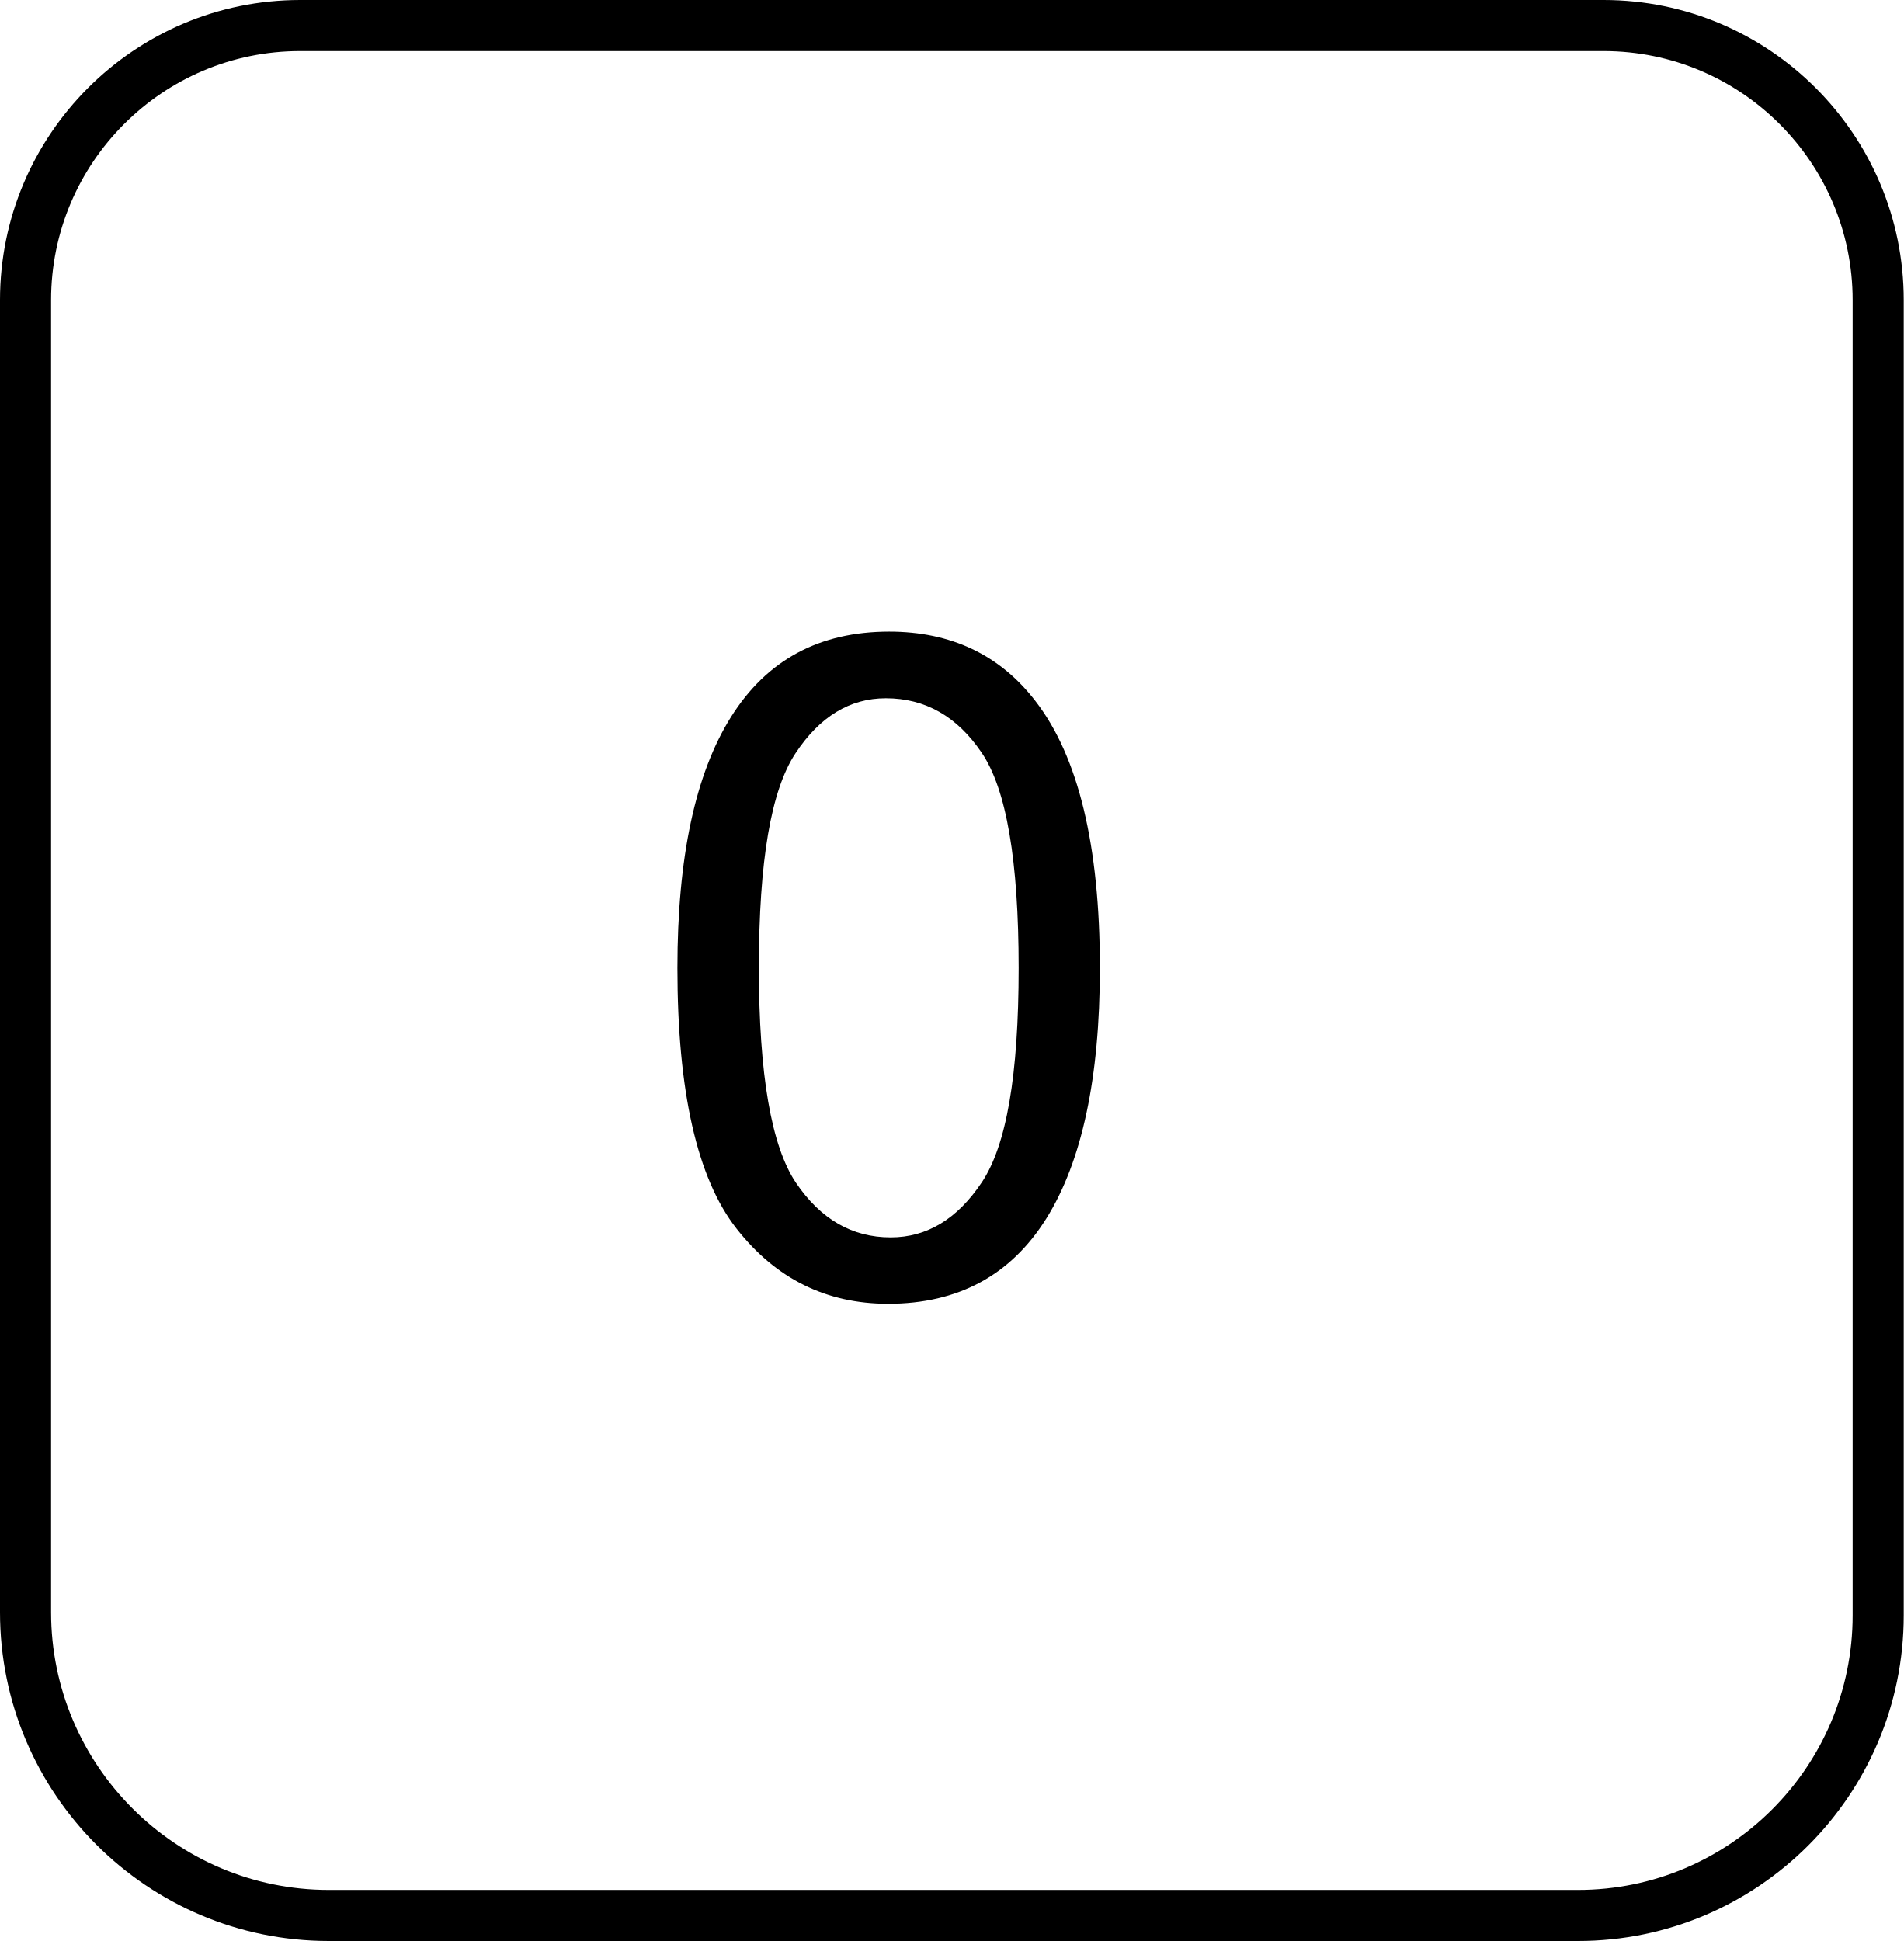
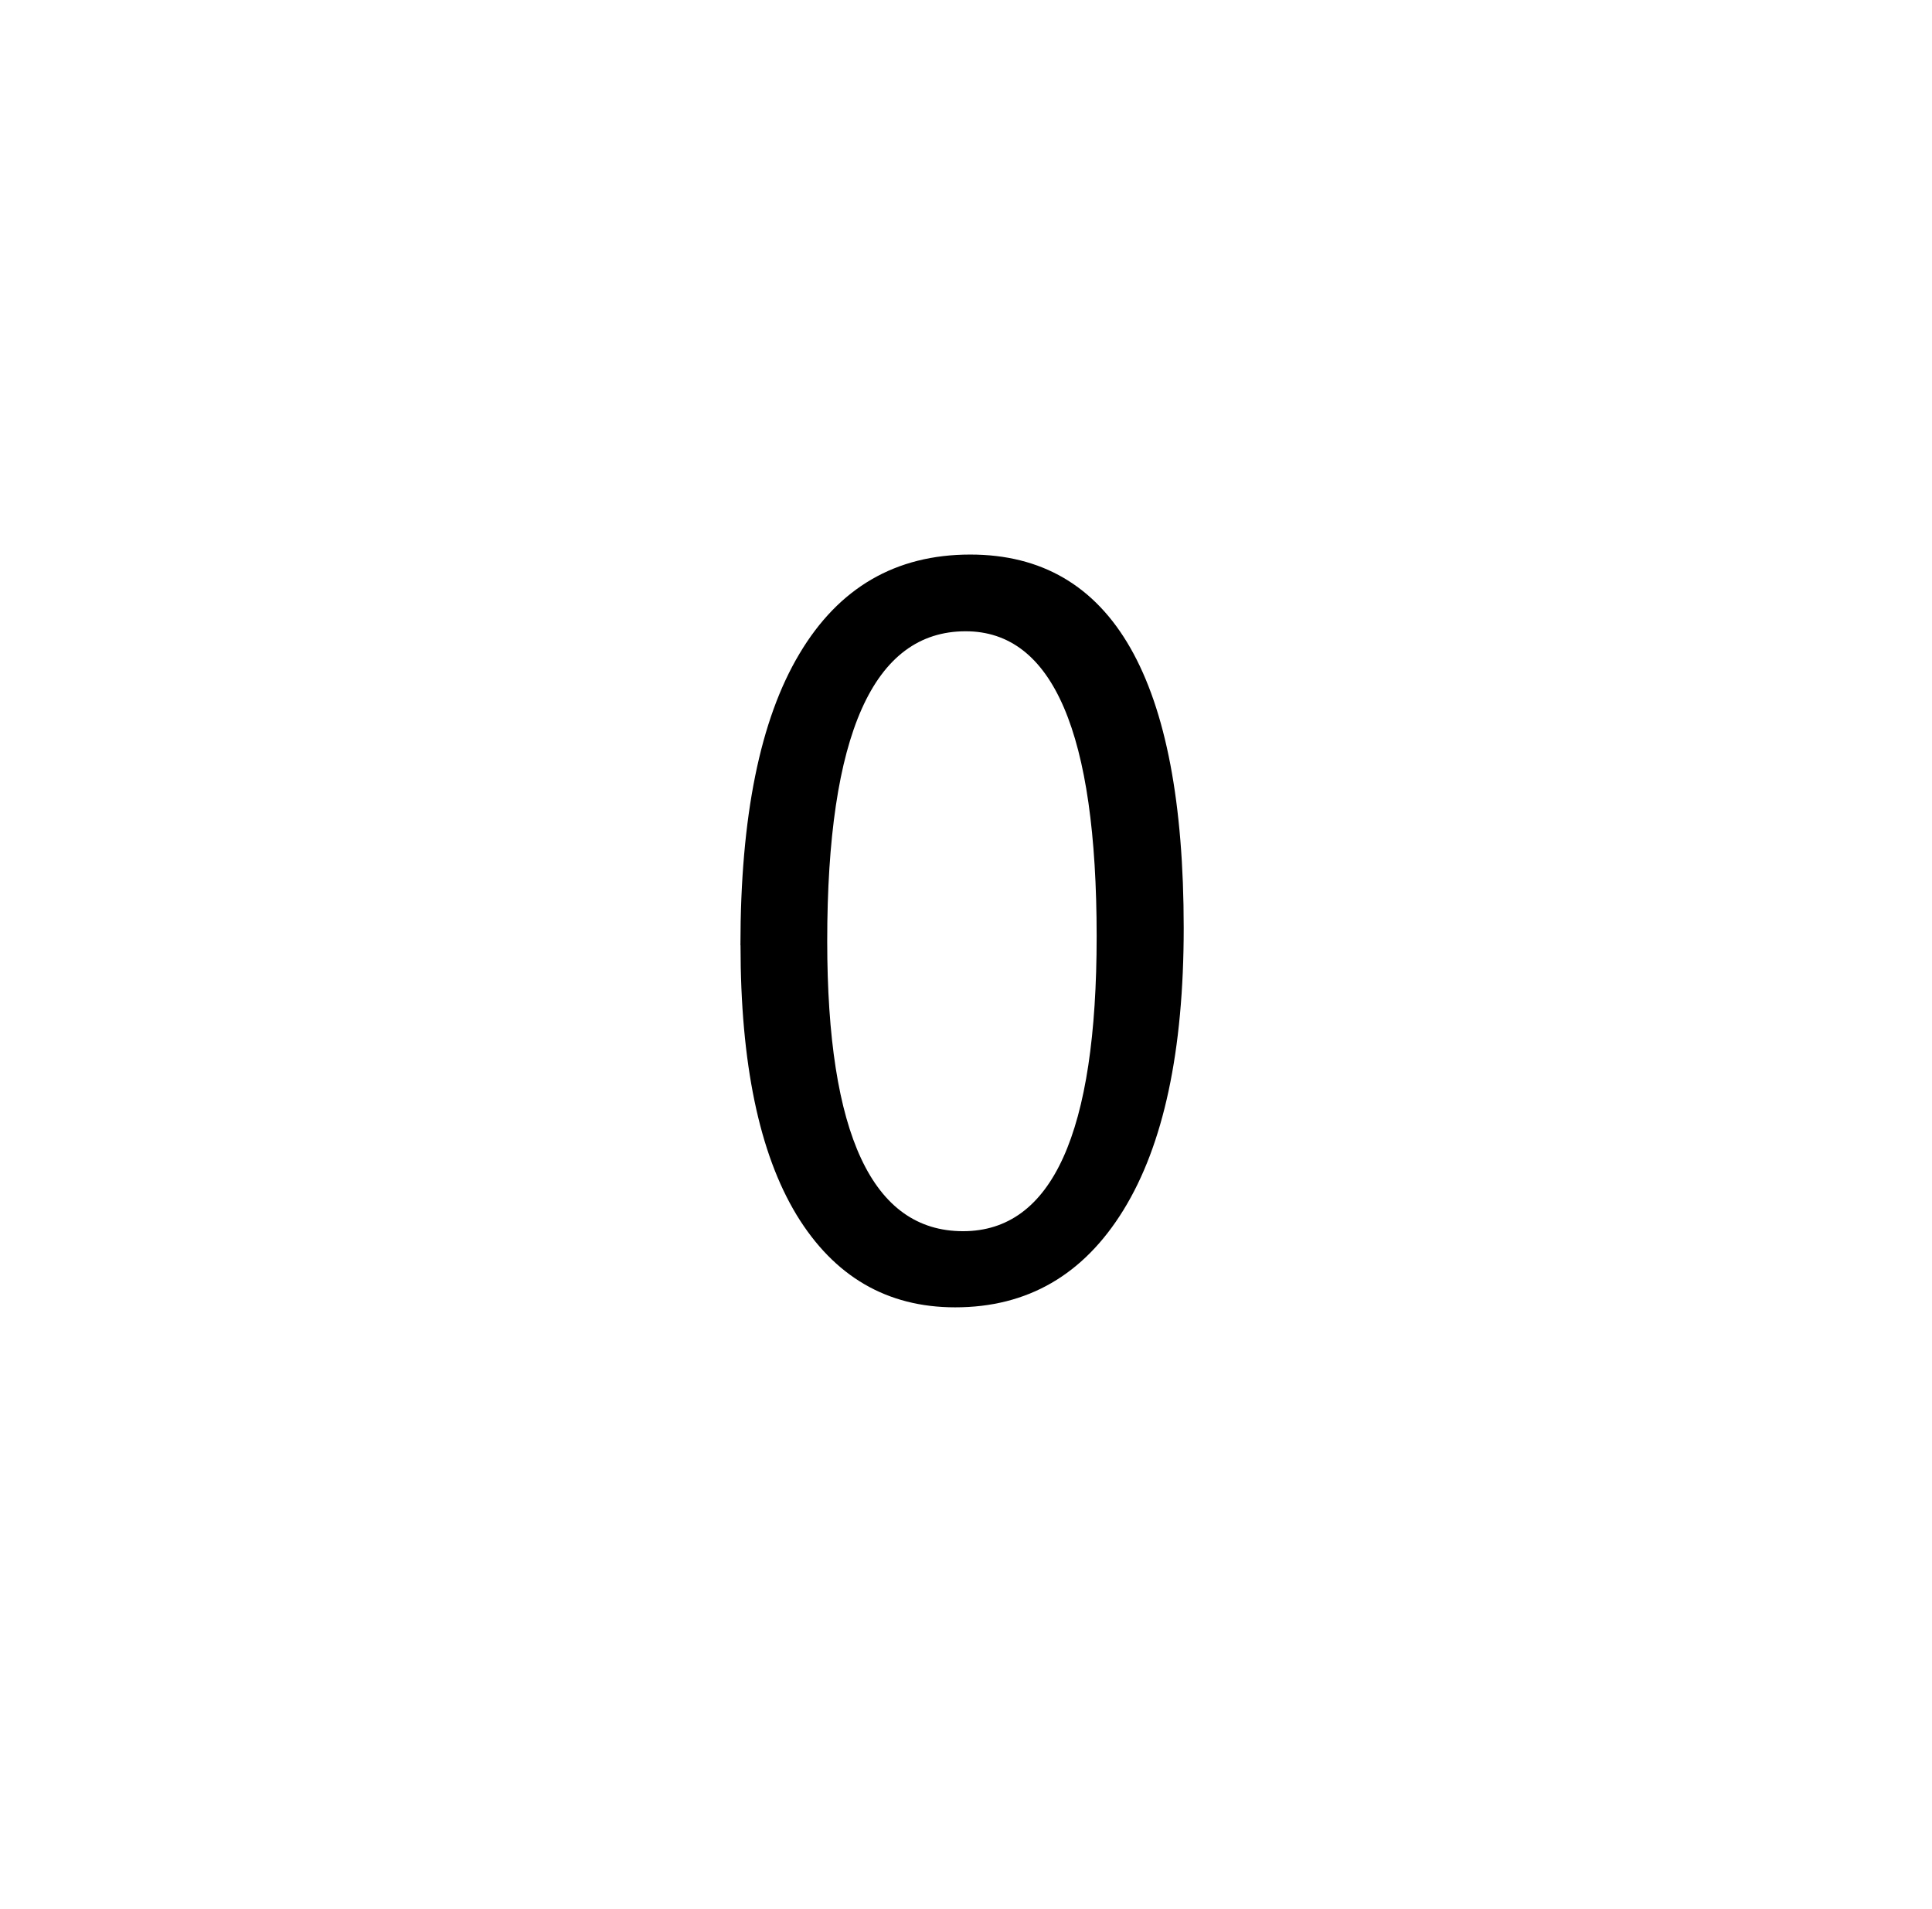
- <svg xmlns="http://www.w3.org/2000/svg" version="1.1" viewBox="0 0 74.53 76.0" width="74.53" height="76.0">
-   <g transform="translate(-1122.93, -21.81)">
-     <path d="m1135.8 97.81h48.91c7.03 0 12.75-5.72 12.75-12.75v-51.5c0-6.48-5.27-11.75-11.75-11.75h-51.03c-6.48 0-11.75 5.27-11.75 11.75v51.38c0 7.1 5.77 12.87 12.87 12.87zm-10.87-64.25c0-5.38 4.37-9.75 9.75-9.75h51.03c5.38 0 9.75 4.37 9.75 9.75v51.5c0 5.93-4.82 10.75-10.75 10.75h-48.91c-5.99 0-10.87-4.88-10.87-10.87z" />
-     <path d="m1157.7 72.86c2.74 0 4.81-1.12 6.2-3.35s2.09-5.5 2.09-9.8c0-4.79-0.84-8.28-2.53-10.46-1.39-1.8-3.3-2.71-5.72-2.71-2.73 0-4.79 1.11-6.19 3.34s-2.1 5.5-2.1 9.83c0 4.83 0.77 8.23 2.31 10.2s3.52 2.95 5.94 2.95zm-3.63-21.55c0.95-1.44 2.13-2.16 3.54-2.16 1.54 0 2.79 0.71 3.75 2.13 0.97 1.42 1.45 4.23 1.45 8.43s-0.48 6.95-1.44 8.39-2.15 2.16-3.57 2.16c-1.51 0-2.74-0.71-3.71-2.14-0.96-1.43-1.45-4.23-1.45-8.42s0.48-6.95 1.43-8.39z" />
+ <svg xmlns="http://www.w3.org/2000/svg" width="20.635mm" height="20.381mm" version="1.1" viewBox="0 0 20.635 20.381">
+   <g transform="translate(-147.11 -146.58)">
+     <path transform="scale(.96052 1.0411)" d="m161.39 150.49q0-1.978 0.656-2.99 0.656-1.018 1.9-1.018 2.373 0 2.373 3.83 0 1.891-0.67 2.894-0.666 0.998-1.871 0.998-1.138 0-1.765-0.95-0.622-0.95-0.622-2.764zm0.965-0.043q0 2.976 1.51 2.976 1.486 0 1.486-3.024 0-3.13-1.457-3.13-1.539 0-1.539 3.178z" stroke-width=".331" aria-label="0" />
  </g>
</svg>
